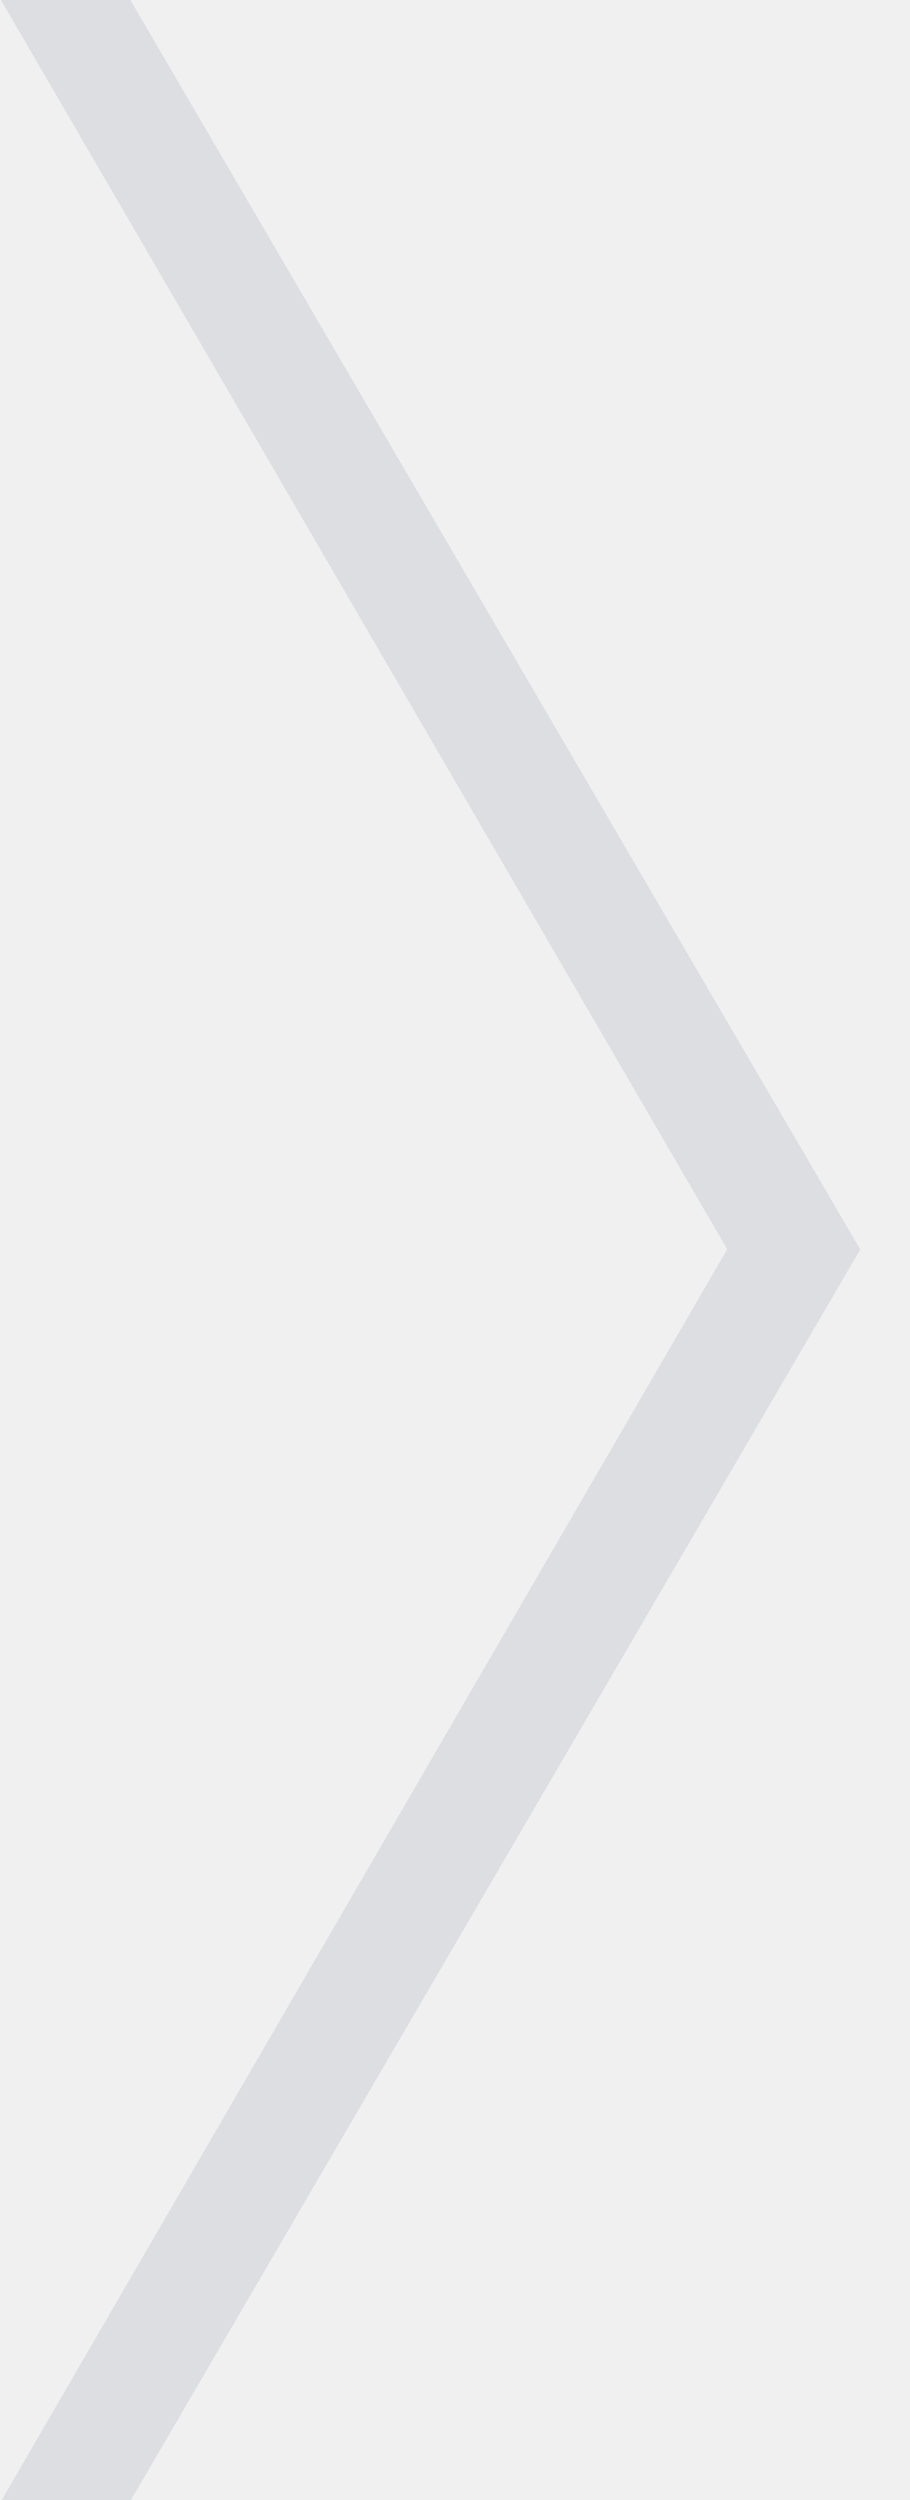
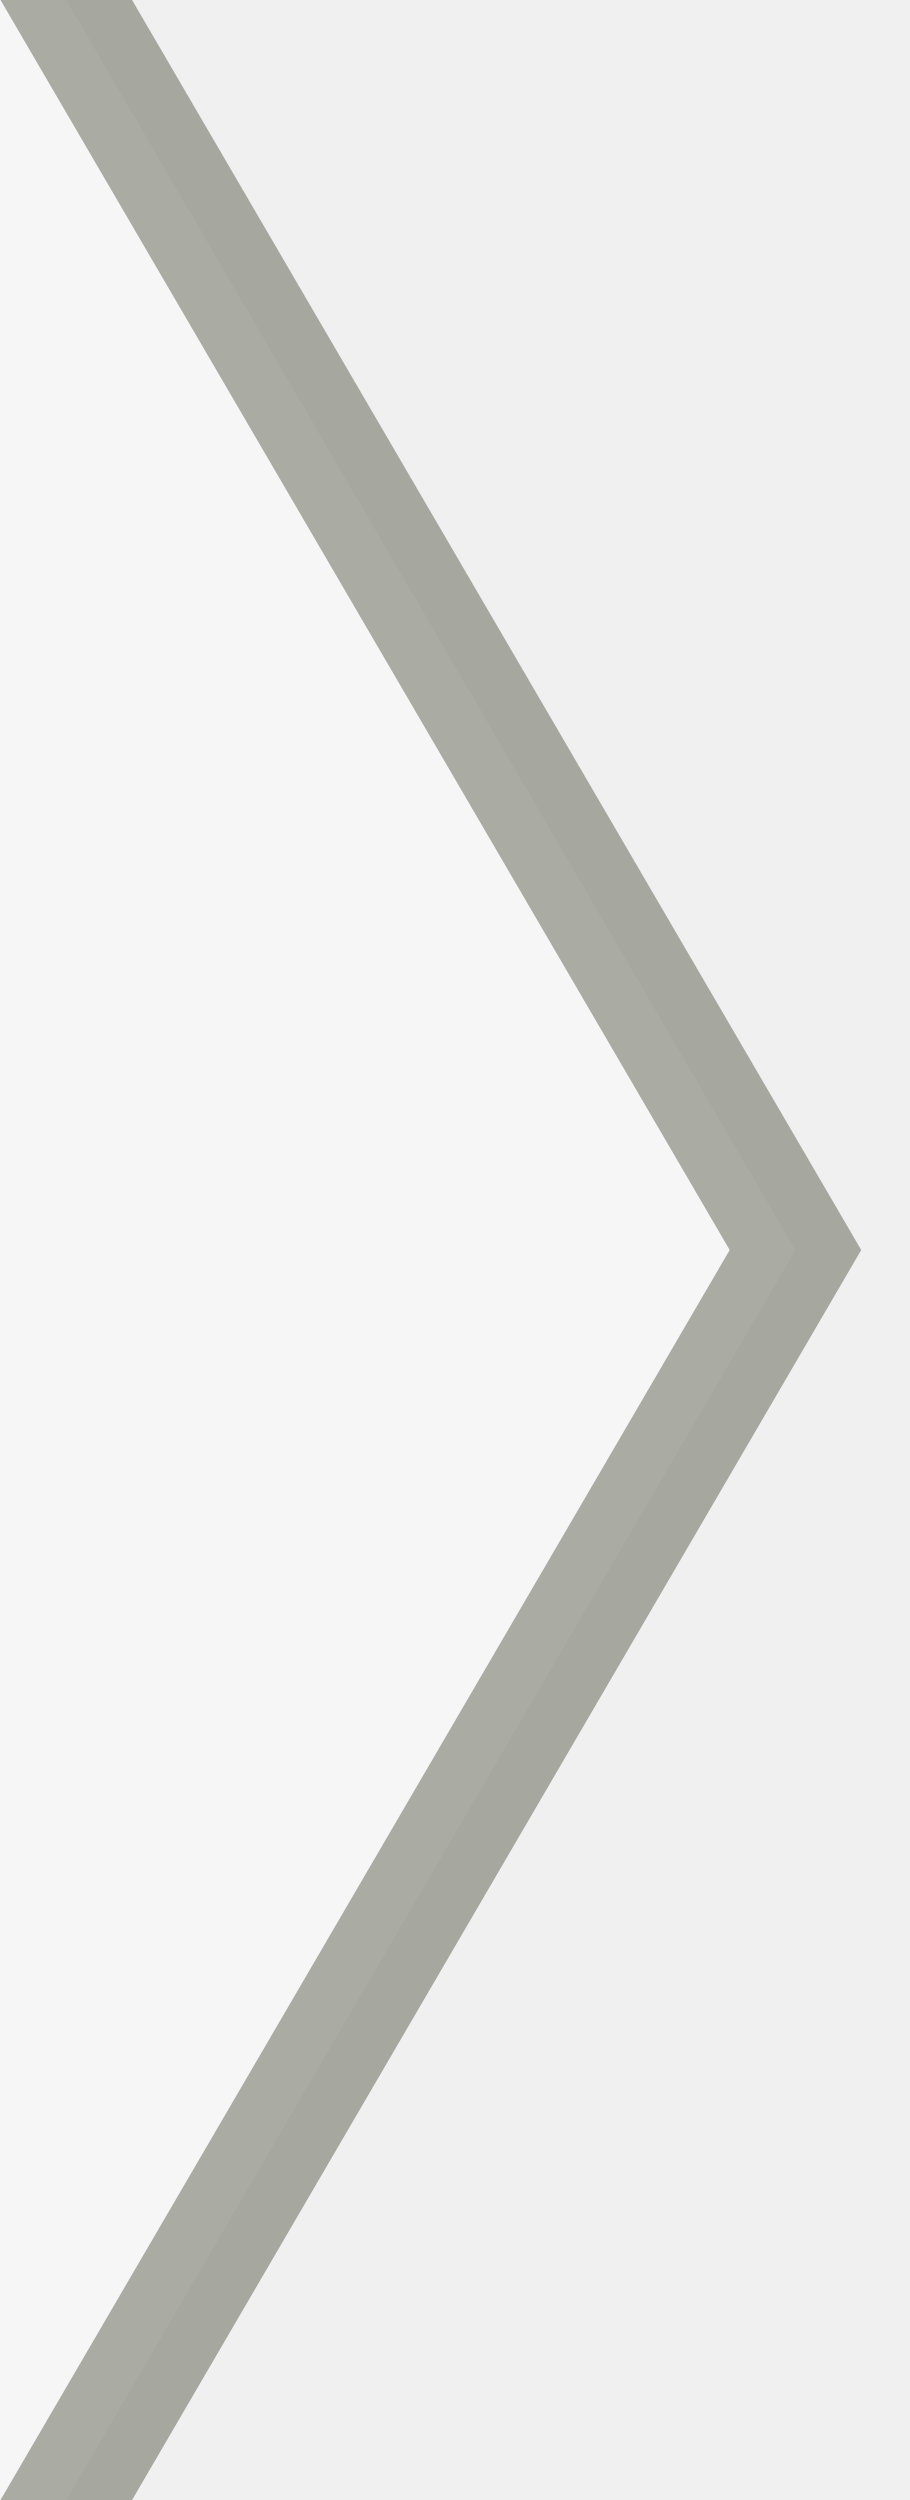
- <svg xmlns="http://www.w3.org/2000/svg" xmlns:ns1="http://www.openswatchbook.org/uri/2009/osb" width="8" height="22" id="svg2" version="1.1">
-   <defs id="defs7">
-     <linearGradient id="linearGradient5587" ns1:paint="solid">
-       <stop style="stop-color:#000000;stop-opacity:1;" offset="0" id="stop5589" />
-     </linearGradient>
-   </defs>
+ <svg xmlns="http://www.w3.org/2000/svg" width="8" height="22" id="svg2" version="1.1">
  <g id="layer1" transform="translate(0,-1030.362)">
-     <g id="g12" transform="matrix(1.278992,0,0,1.913928,-161.0497,-171.1429)" style="opacity:1;fill-opacity:1;fill:#d4d5db">
-       <path id="path14" d="m 131.838,633.514 -5.589,6.404 -0.657,-0.263 5.331,-6.142 -5.34,-6.138 0.667,-0.253 z" style="color:#2e3436;text-indent:0;text-transform:none;fill-opacity:1;fill:#d4d5db;opacity:0.702" />
-     </g>
+     <path style="opacity:1;fill:#ffffff;stroke:#383c28;stroke-width:1;stroke-linecap:butt;stroke-linejoin:miter;stroke-opacity:0.40;fill-opacity:0.40;stroke-miterlimit:4;stroke-dasharray:none;stroke-dashoffset:0;marker-start:none" d="M 0,-1 7,11 0,23" id="path1000" transform="translate(0,1030.362)" />
  </g>
</svg>
